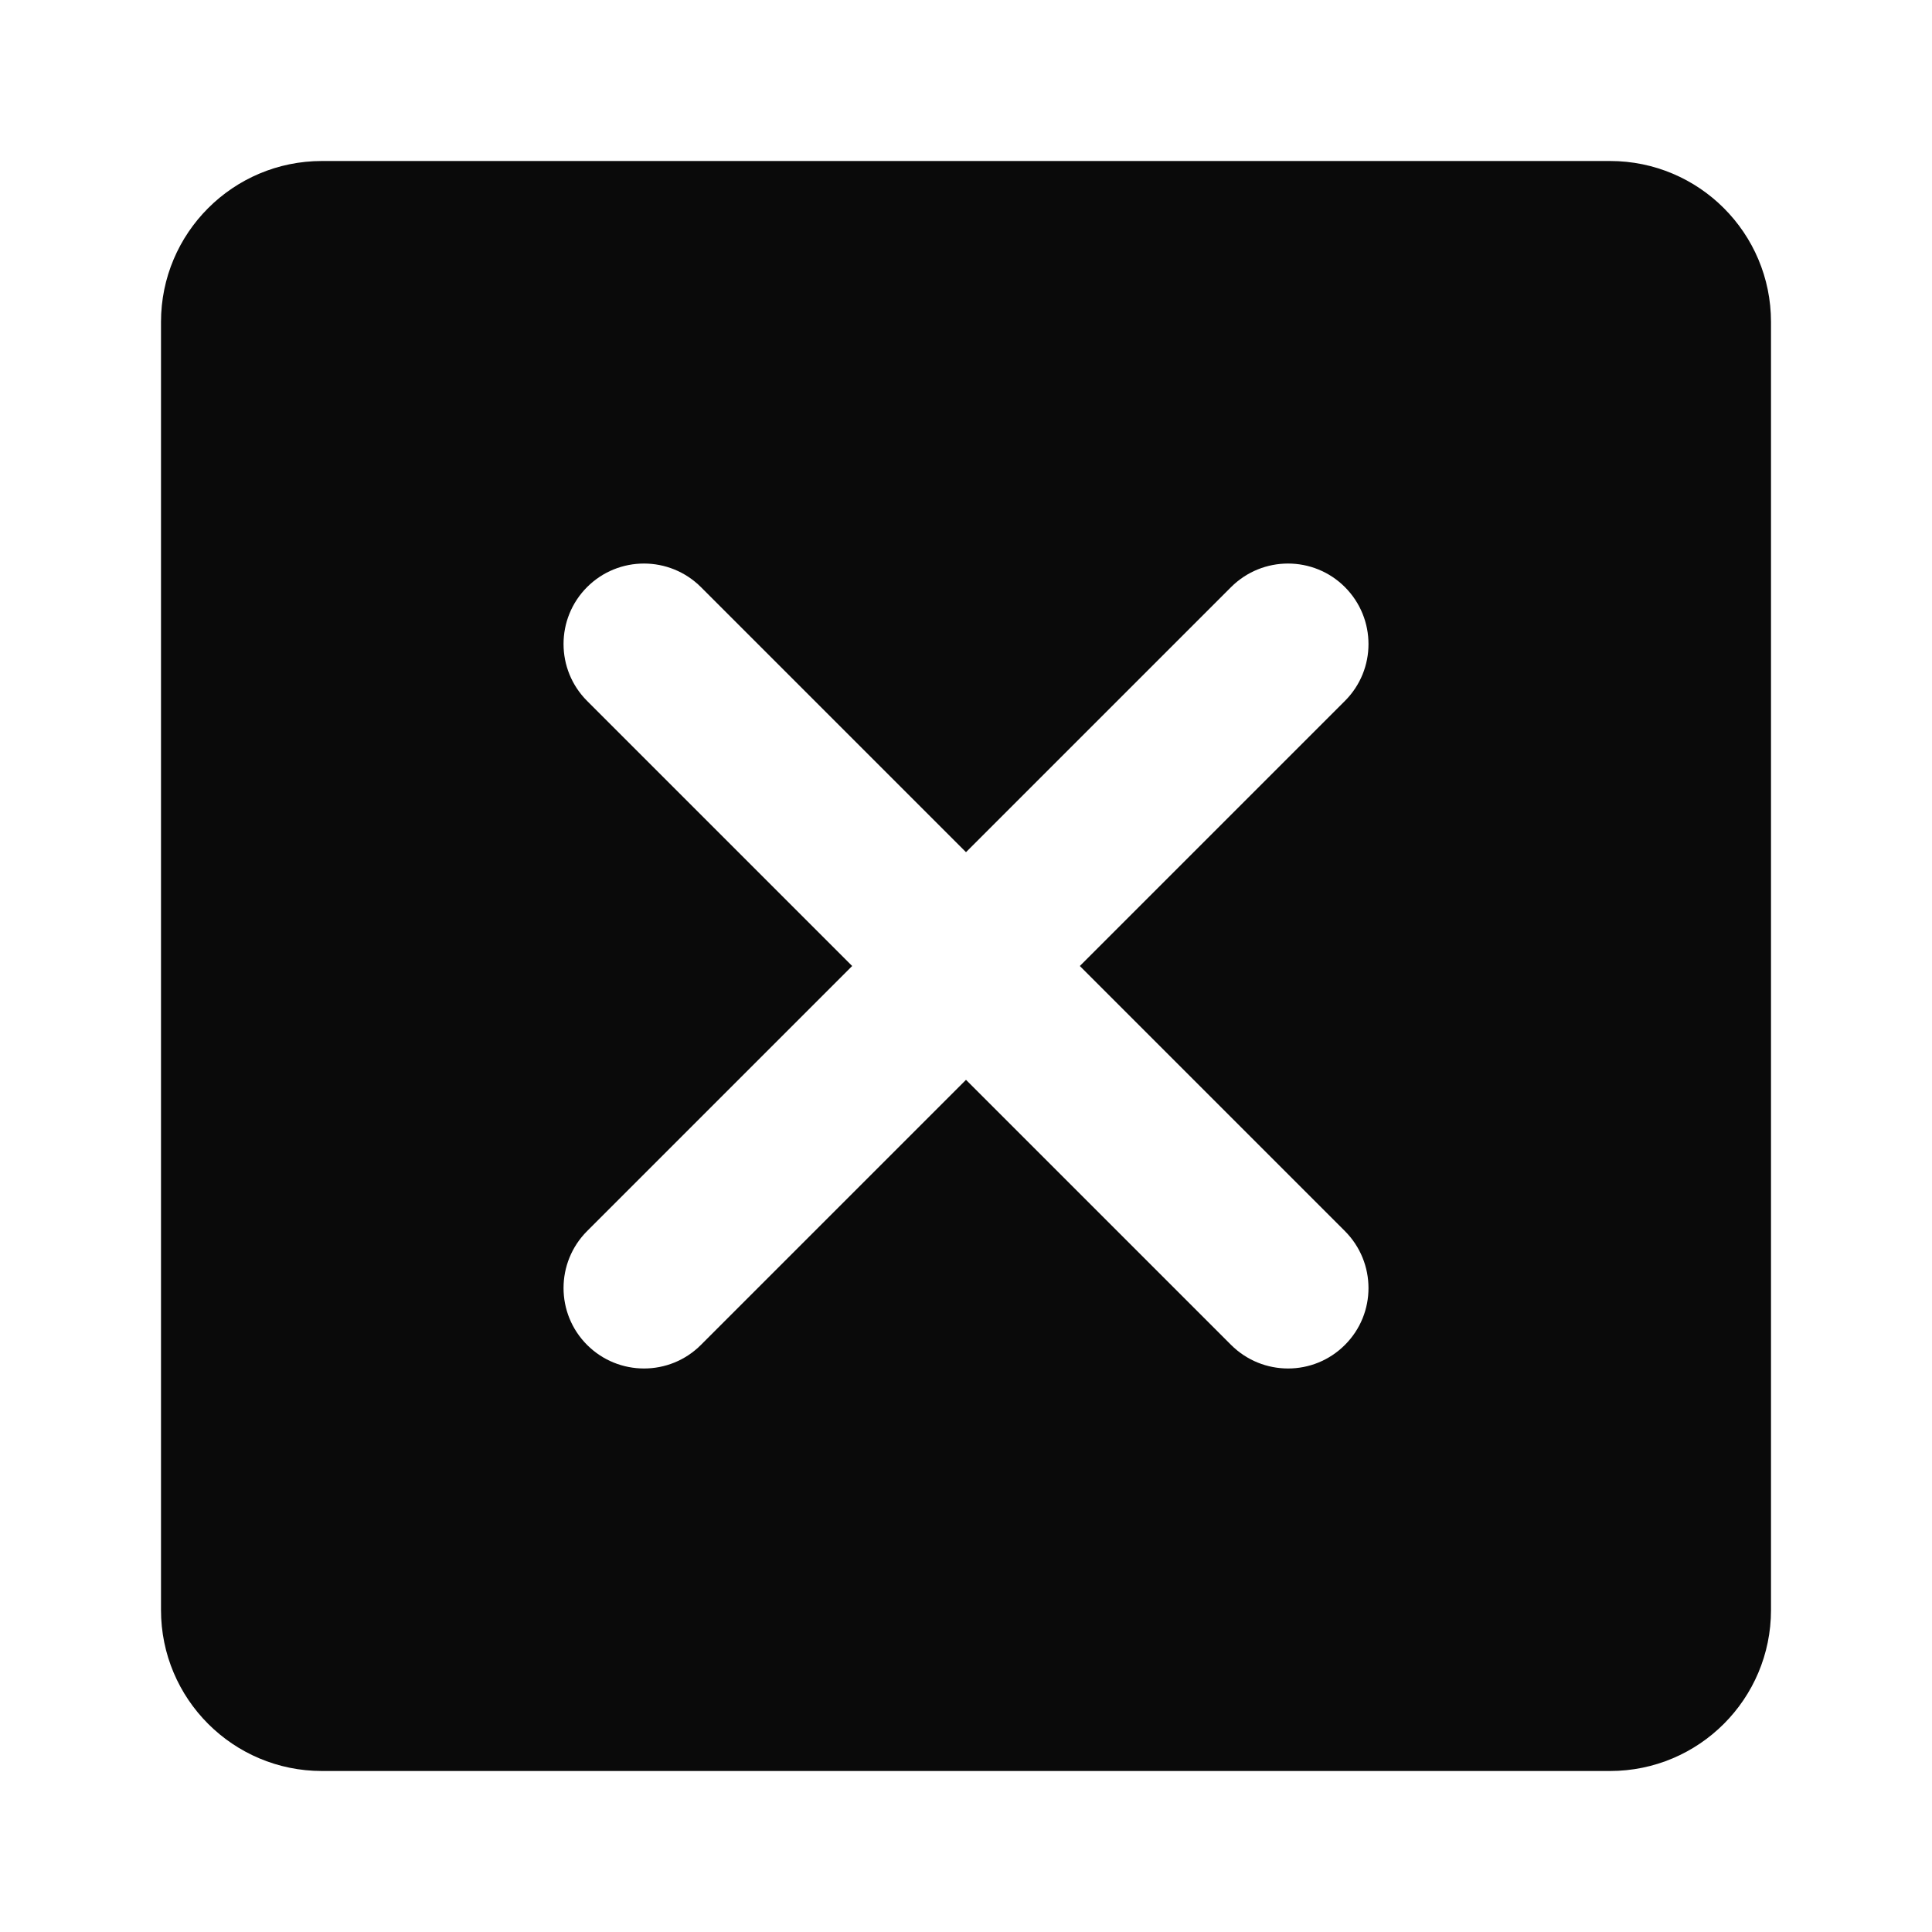
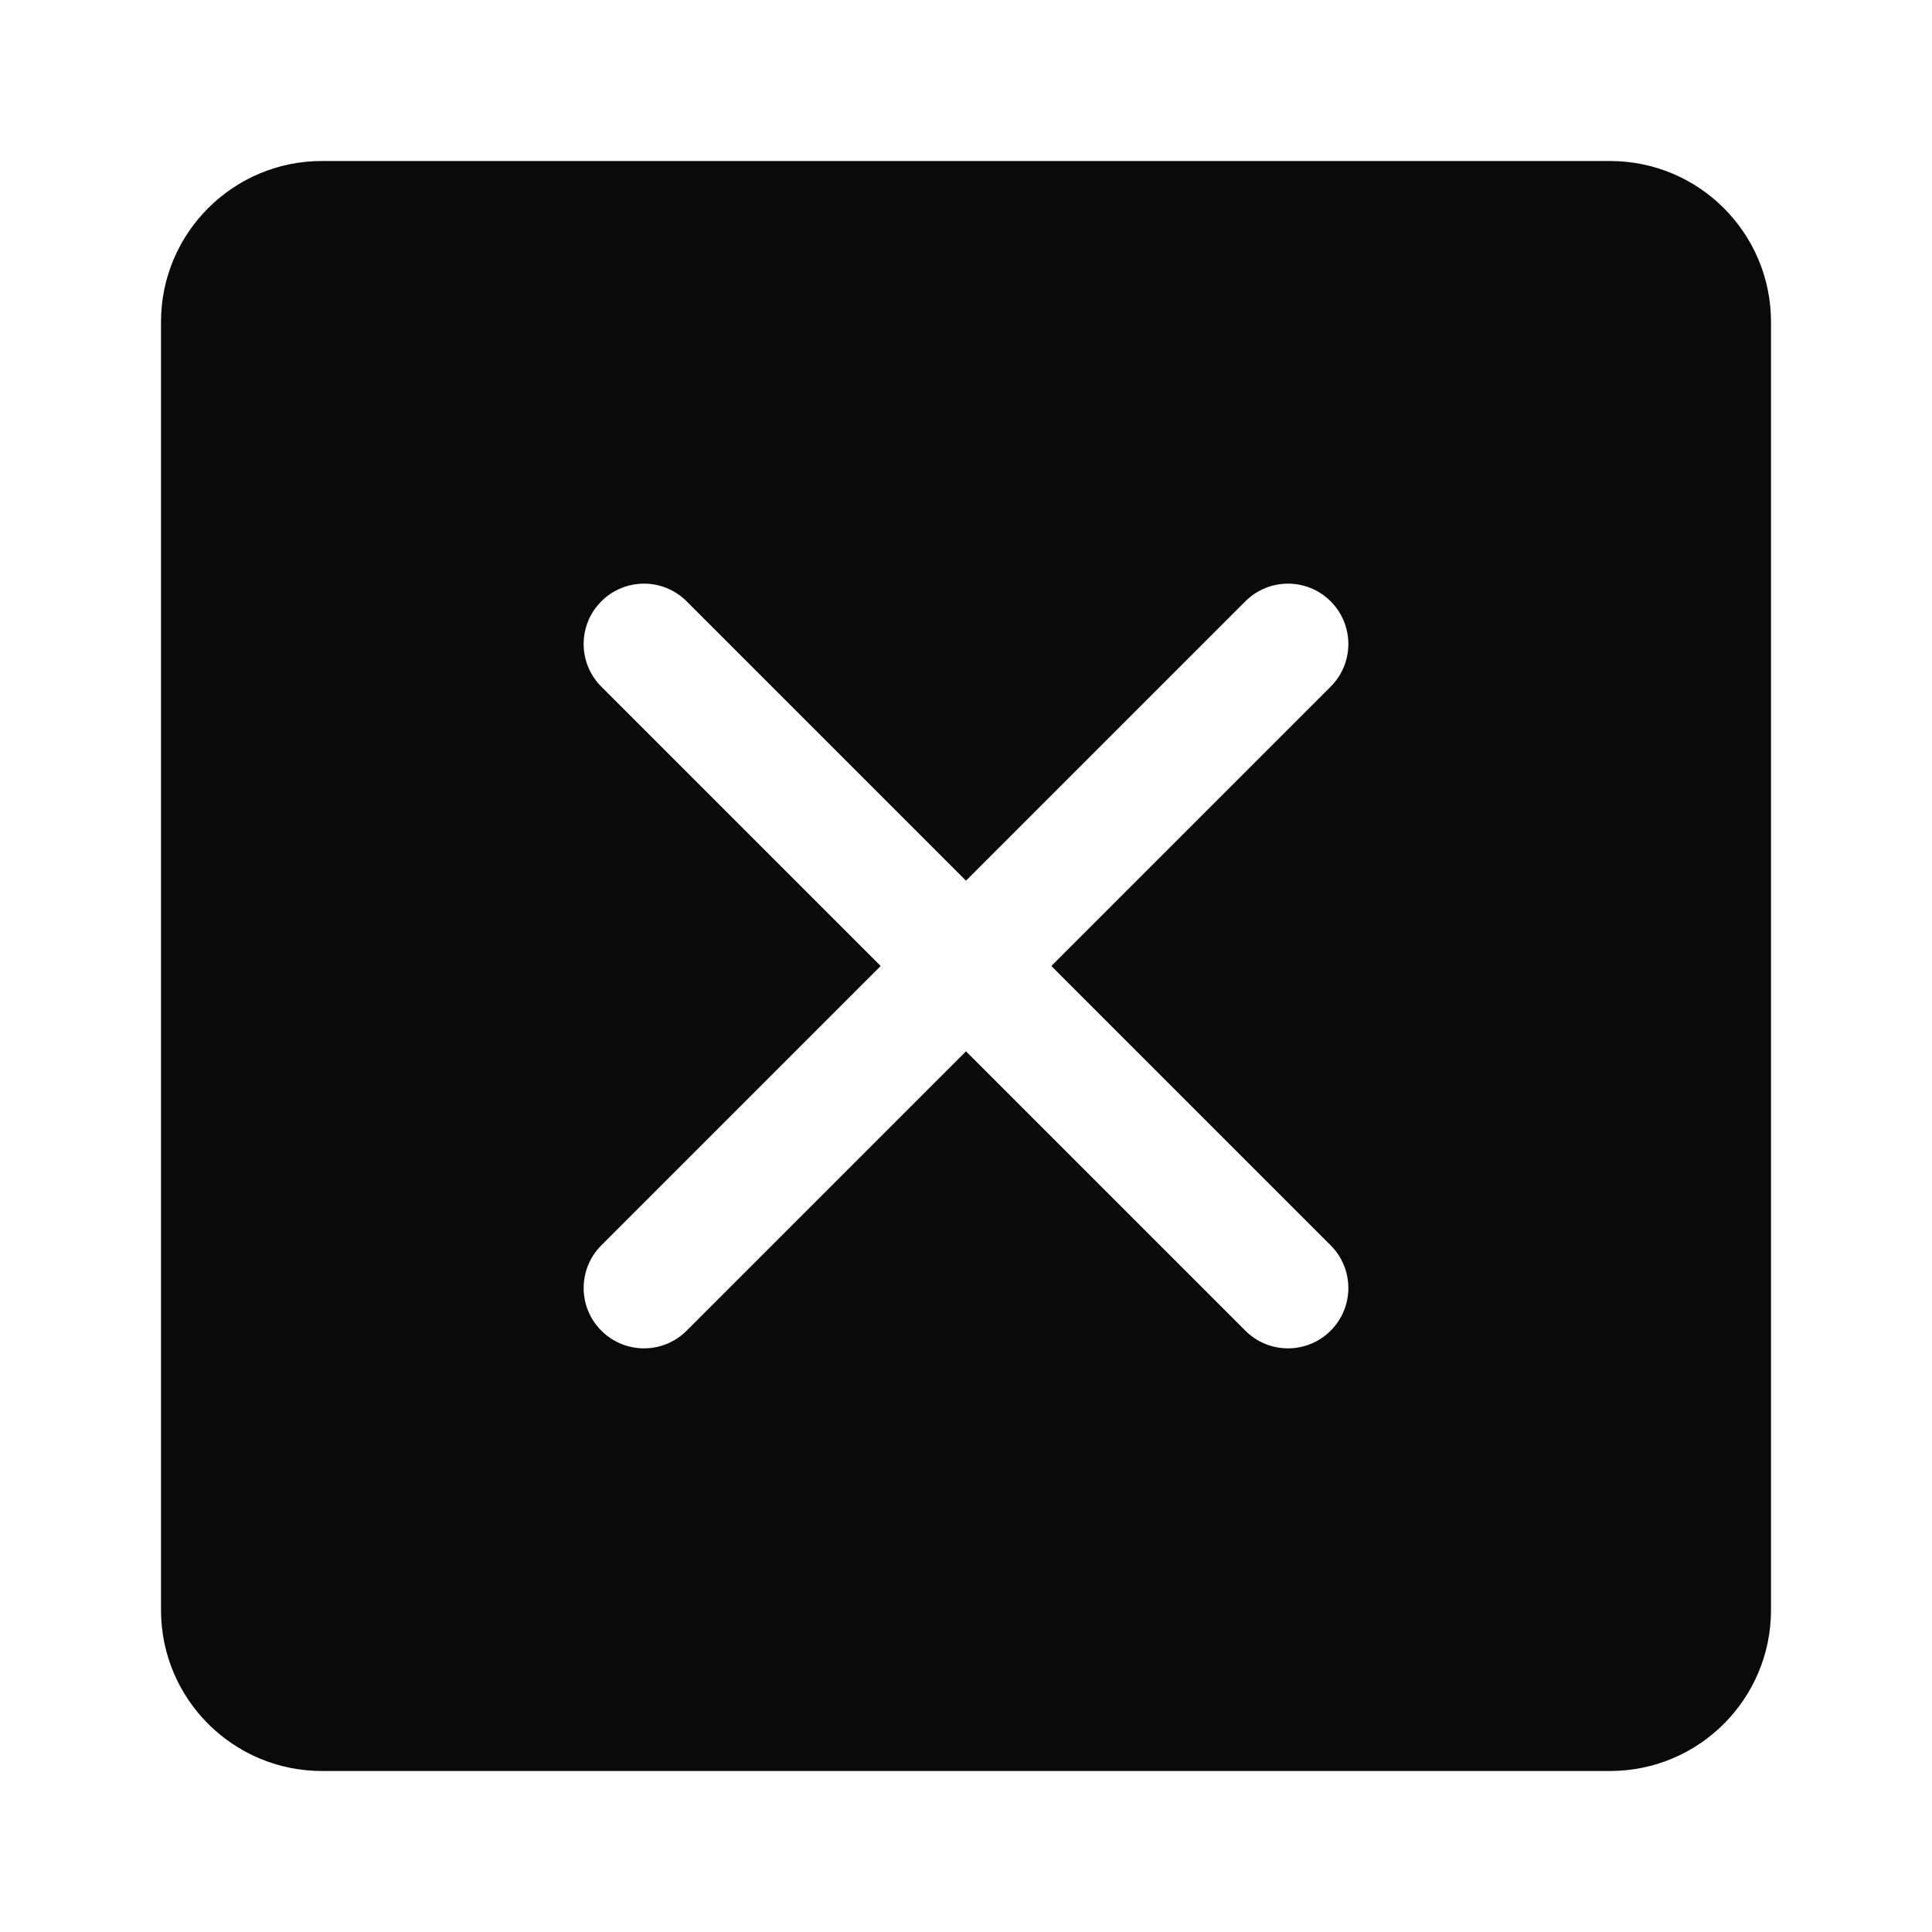
<svg xmlns="http://www.w3.org/2000/svg" width="24" height="24" viewBox="0 0 24 24" fill="none">
-   <path fill-rule="evenodd" clip-rule="evenodd" d="M20 2C21.105 2 22 2.895 22 4V20C22 21.105 21.105 22 20 22H4C2.895 22 2 21.105 2 20V4C2 2.895 2.895 2 4 2H20ZM16.707 7.293C16.317 6.903 15.684 6.903 15.293 7.293L12 10.586L8.707 7.293C8.316 6.903 7.683 6.903 7.293 7.293C6.903 7.683 6.903 8.317 7.293 8.707L10.586 12L7.293 15.293C6.903 15.684 6.903 16.317 7.293 16.707C7.683 17.097 8.317 17.098 8.707 16.707L12 13.414L15.293 16.707C15.684 17.097 16.317 17.098 16.707 16.707C17.098 16.317 17.097 15.684 16.707 15.293L13.414 12L16.707 8.707C17.098 8.317 17.097 7.684 16.707 7.293Z" fill="#0A0A0A" />
+   <path fill-rule="evenodd" clip-rule="evenodd" d="M20 2C21.105 2 22 2.895 22 4V20C22 21.105 21.105 22 20 22H4C2.895 22 2 21.105 2 20V4C2 2.895 2.895 2 4 2H20ZM16.53 7.47C16.237 7.177 15.763 7.177 15.47 7.47L12 10.94L8.53 7.47C8.237 7.177 7.763 7.177 7.47 7.47C7.177 7.763 7.177 8.237 7.47 8.53L10.94 12L7.47 15.47C7.177 15.763 7.177 16.237 7.47 16.53C7.763 16.823 8.237 16.823 8.53 16.53L12 13.06L15.47 16.53C15.763 16.823 16.237 16.823 16.53 16.53C16.823 16.237 16.823 15.763 16.53 15.47L13.06 12L16.53 8.53C16.823 8.237 16.823 7.763 16.53 7.47Z" fill="#0A0A0A" />
</svg>
